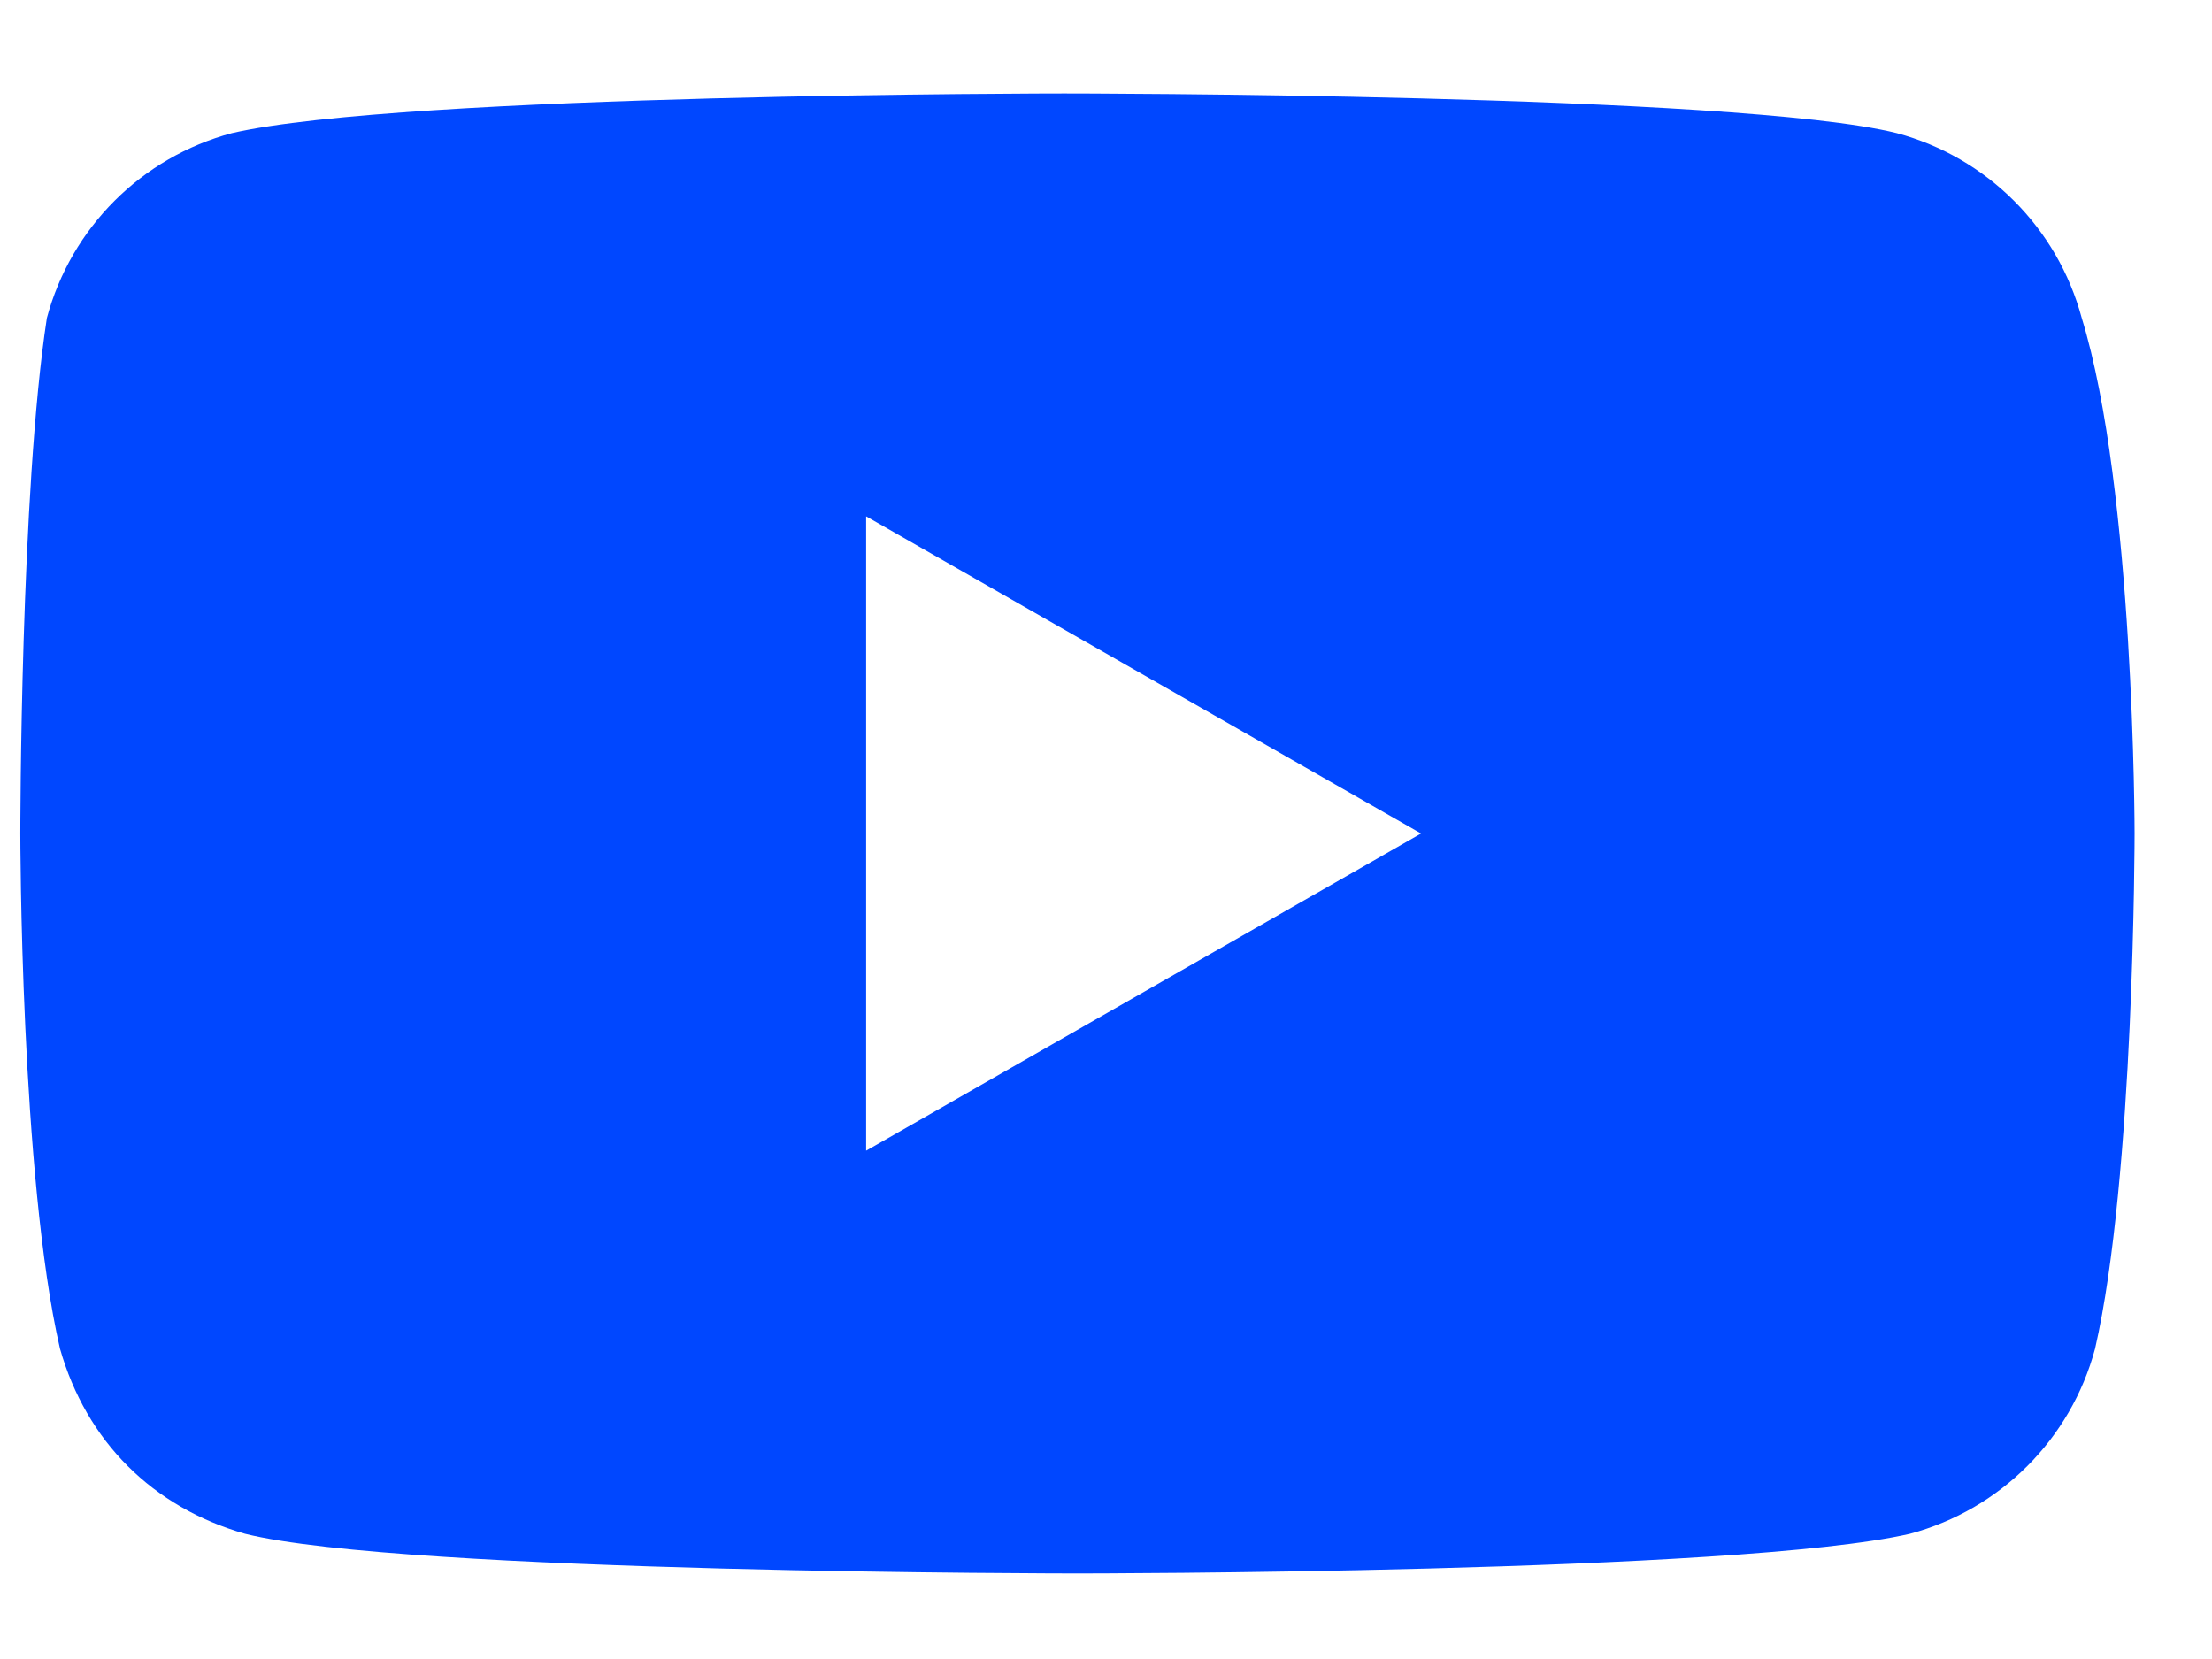
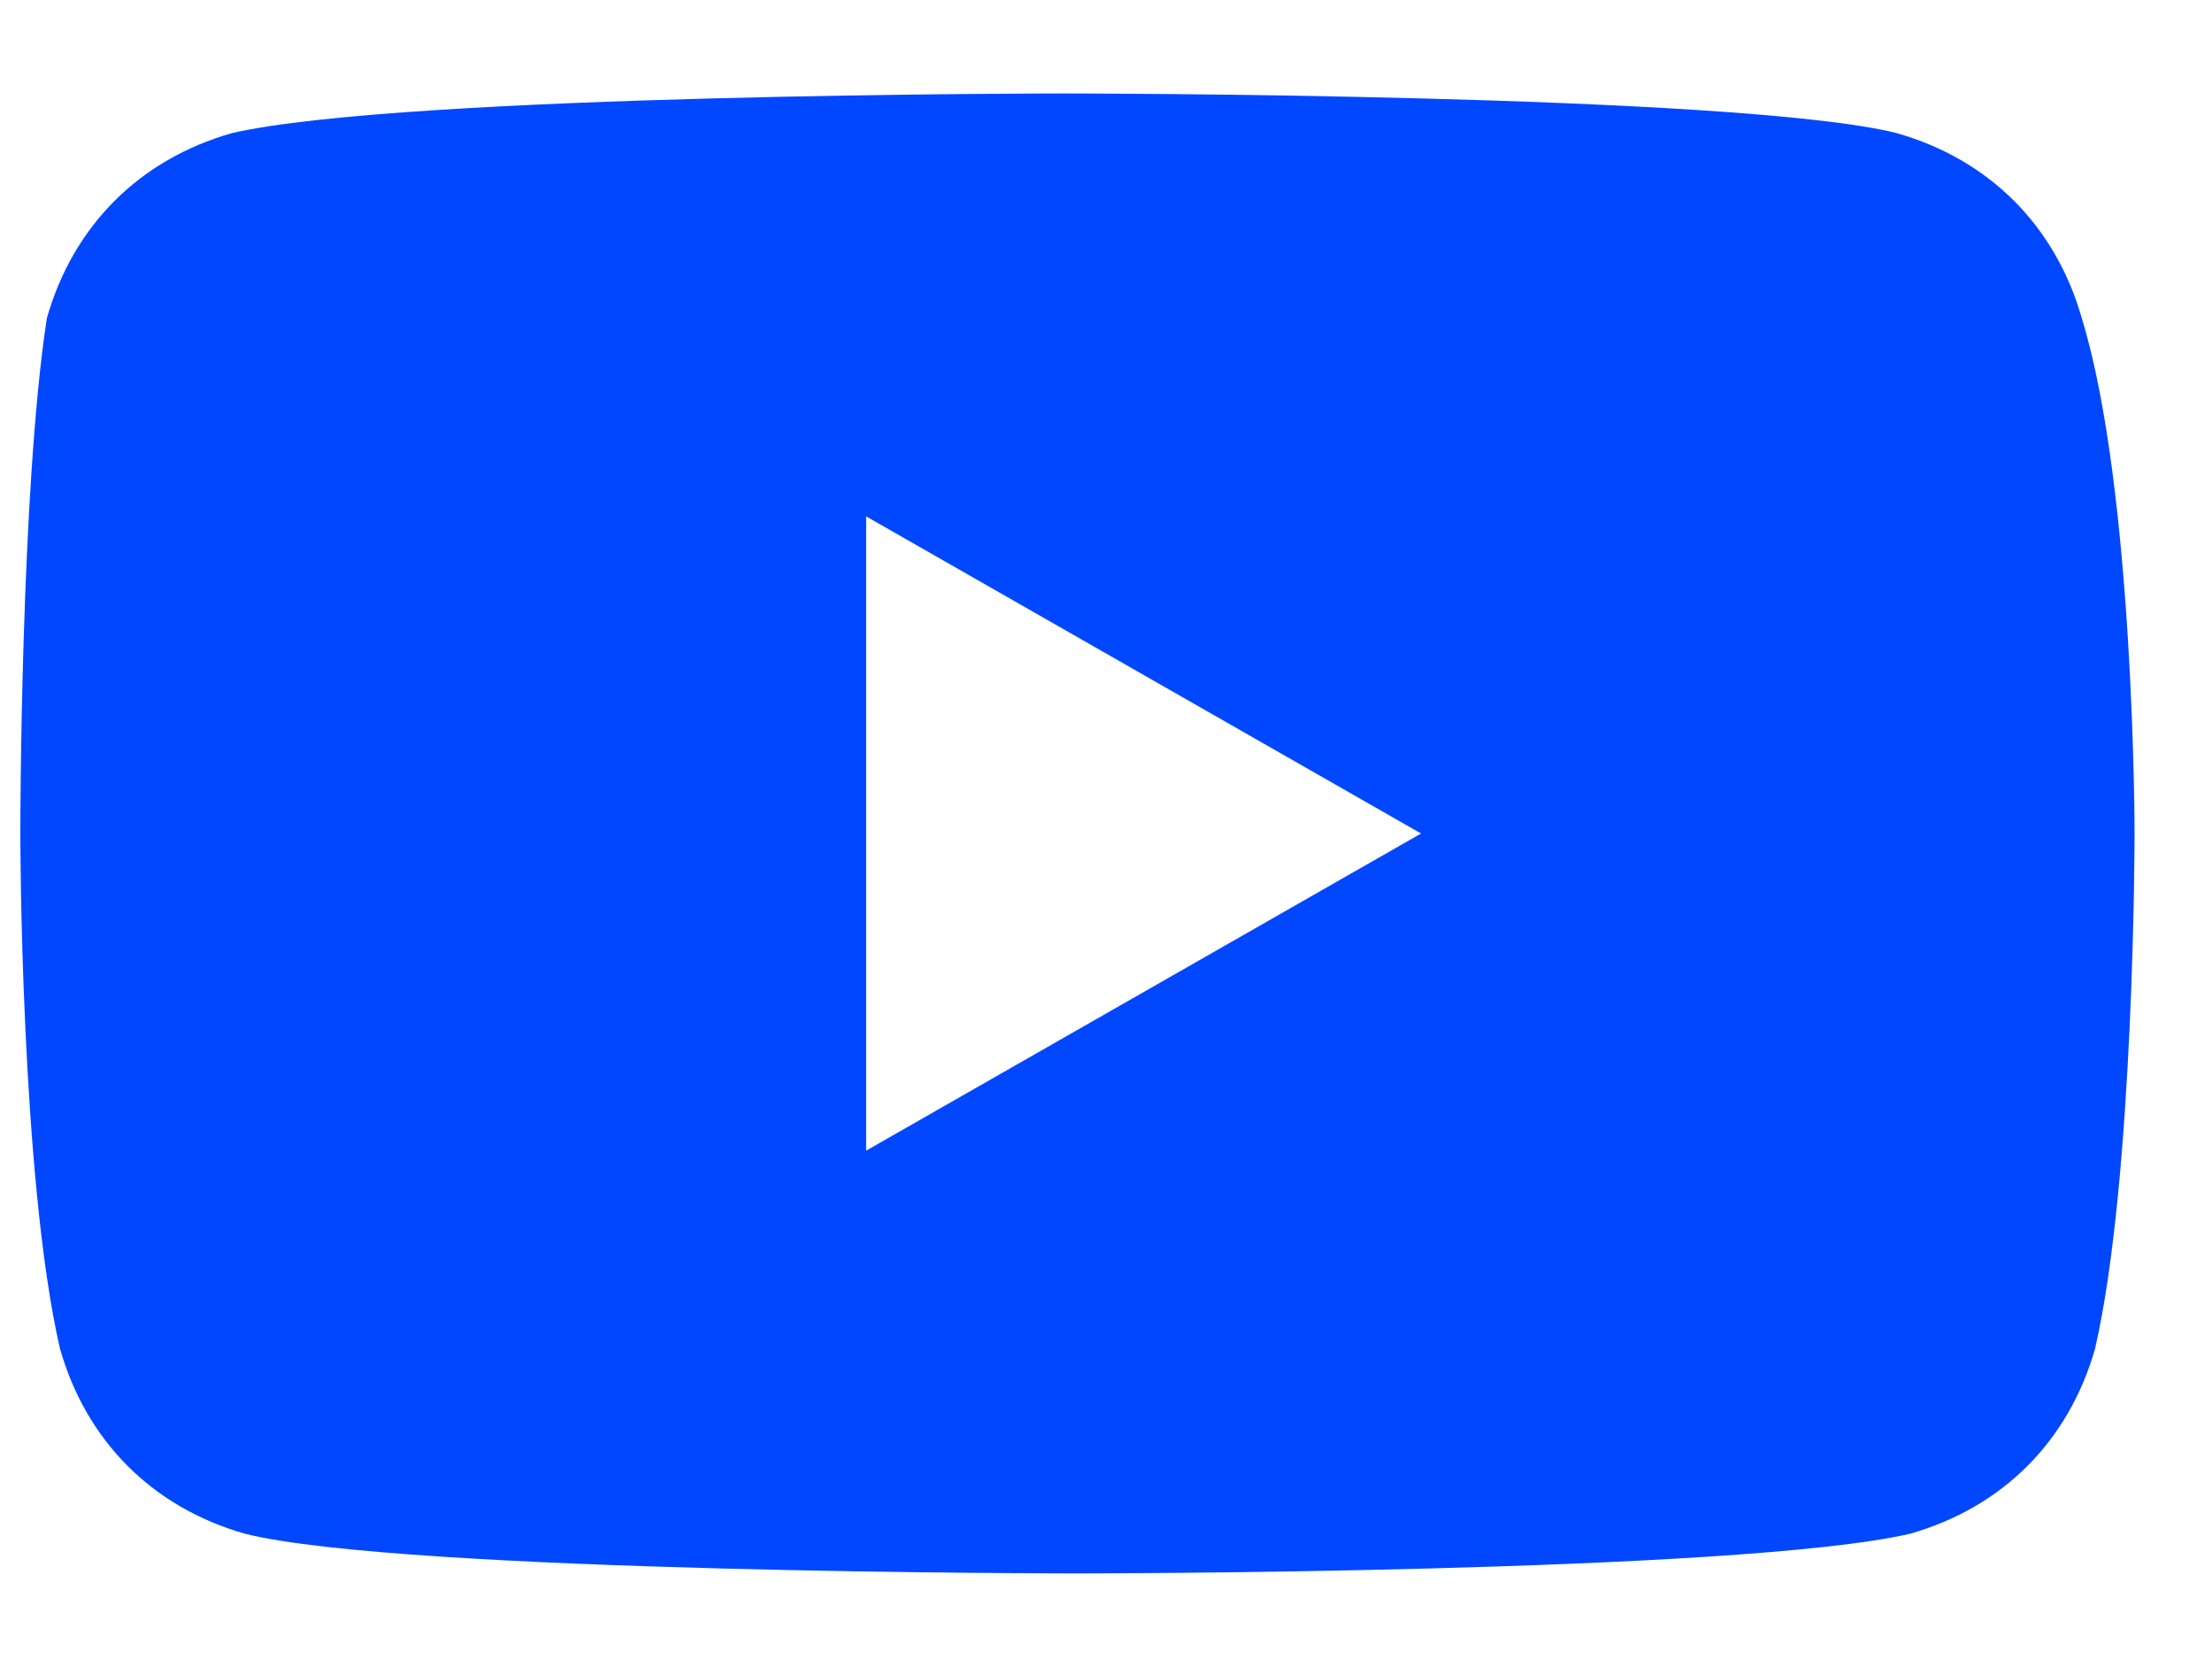
- <svg xmlns="http://www.w3.org/2000/svg" width="16" height="12" fill="none">
-   <path d="M15.058 2.301A1.893 1.893 0 0013.72.963C12.573.676 7.698.676 7.698.676s-4.779 0-6.021.287A1.891 1.891 0 00.339 2.3C.147 3.544.147 6.029.147 6.029s0 2.485.287 3.727c.191.67.67 1.147 1.338 1.338 1.147.287 6.022.287 6.022.287s4.779 0 6.022-.287a1.893 1.893 0 001.338-1.338c.286-1.242.286-3.727.286-3.727s0-2.485-.382-3.728zM6.265 8.323V3.735l4.014 2.294-4.014 2.294z" fill="#0047FF" />
+ <svg xmlns="http://www.w3.org/2000/svg" width="16" height="12" viewBox="0 0 16 12" fill="none">
+   <path d="M15.058 2.301C14.867 1.632 14.389 1.154 13.72 0.963C12.573 0.676 7.698 0.676 7.698 0.676C7.698 0.676 2.919 0.676 1.677 0.963C1.008 1.154 0.53 1.632 0.339 2.301C0.147 3.544 0.147 6.029 0.147 6.029C0.147 6.029 0.147 8.514 0.434 9.756C0.625 10.425 1.103 10.903 1.772 11.094C2.919 11.381 7.794 11.381 7.794 11.381C7.794 11.381 12.573 11.381 13.816 11.094C14.485 10.903 14.963 10.425 15.154 9.756C15.44 8.514 15.44 6.029 15.44 6.029C15.44 6.029 15.44 3.544 15.058 2.301ZM6.265 8.323V3.735L10.279 6.029L6.265 8.323Z" fill="#0047FF" />
</svg>
